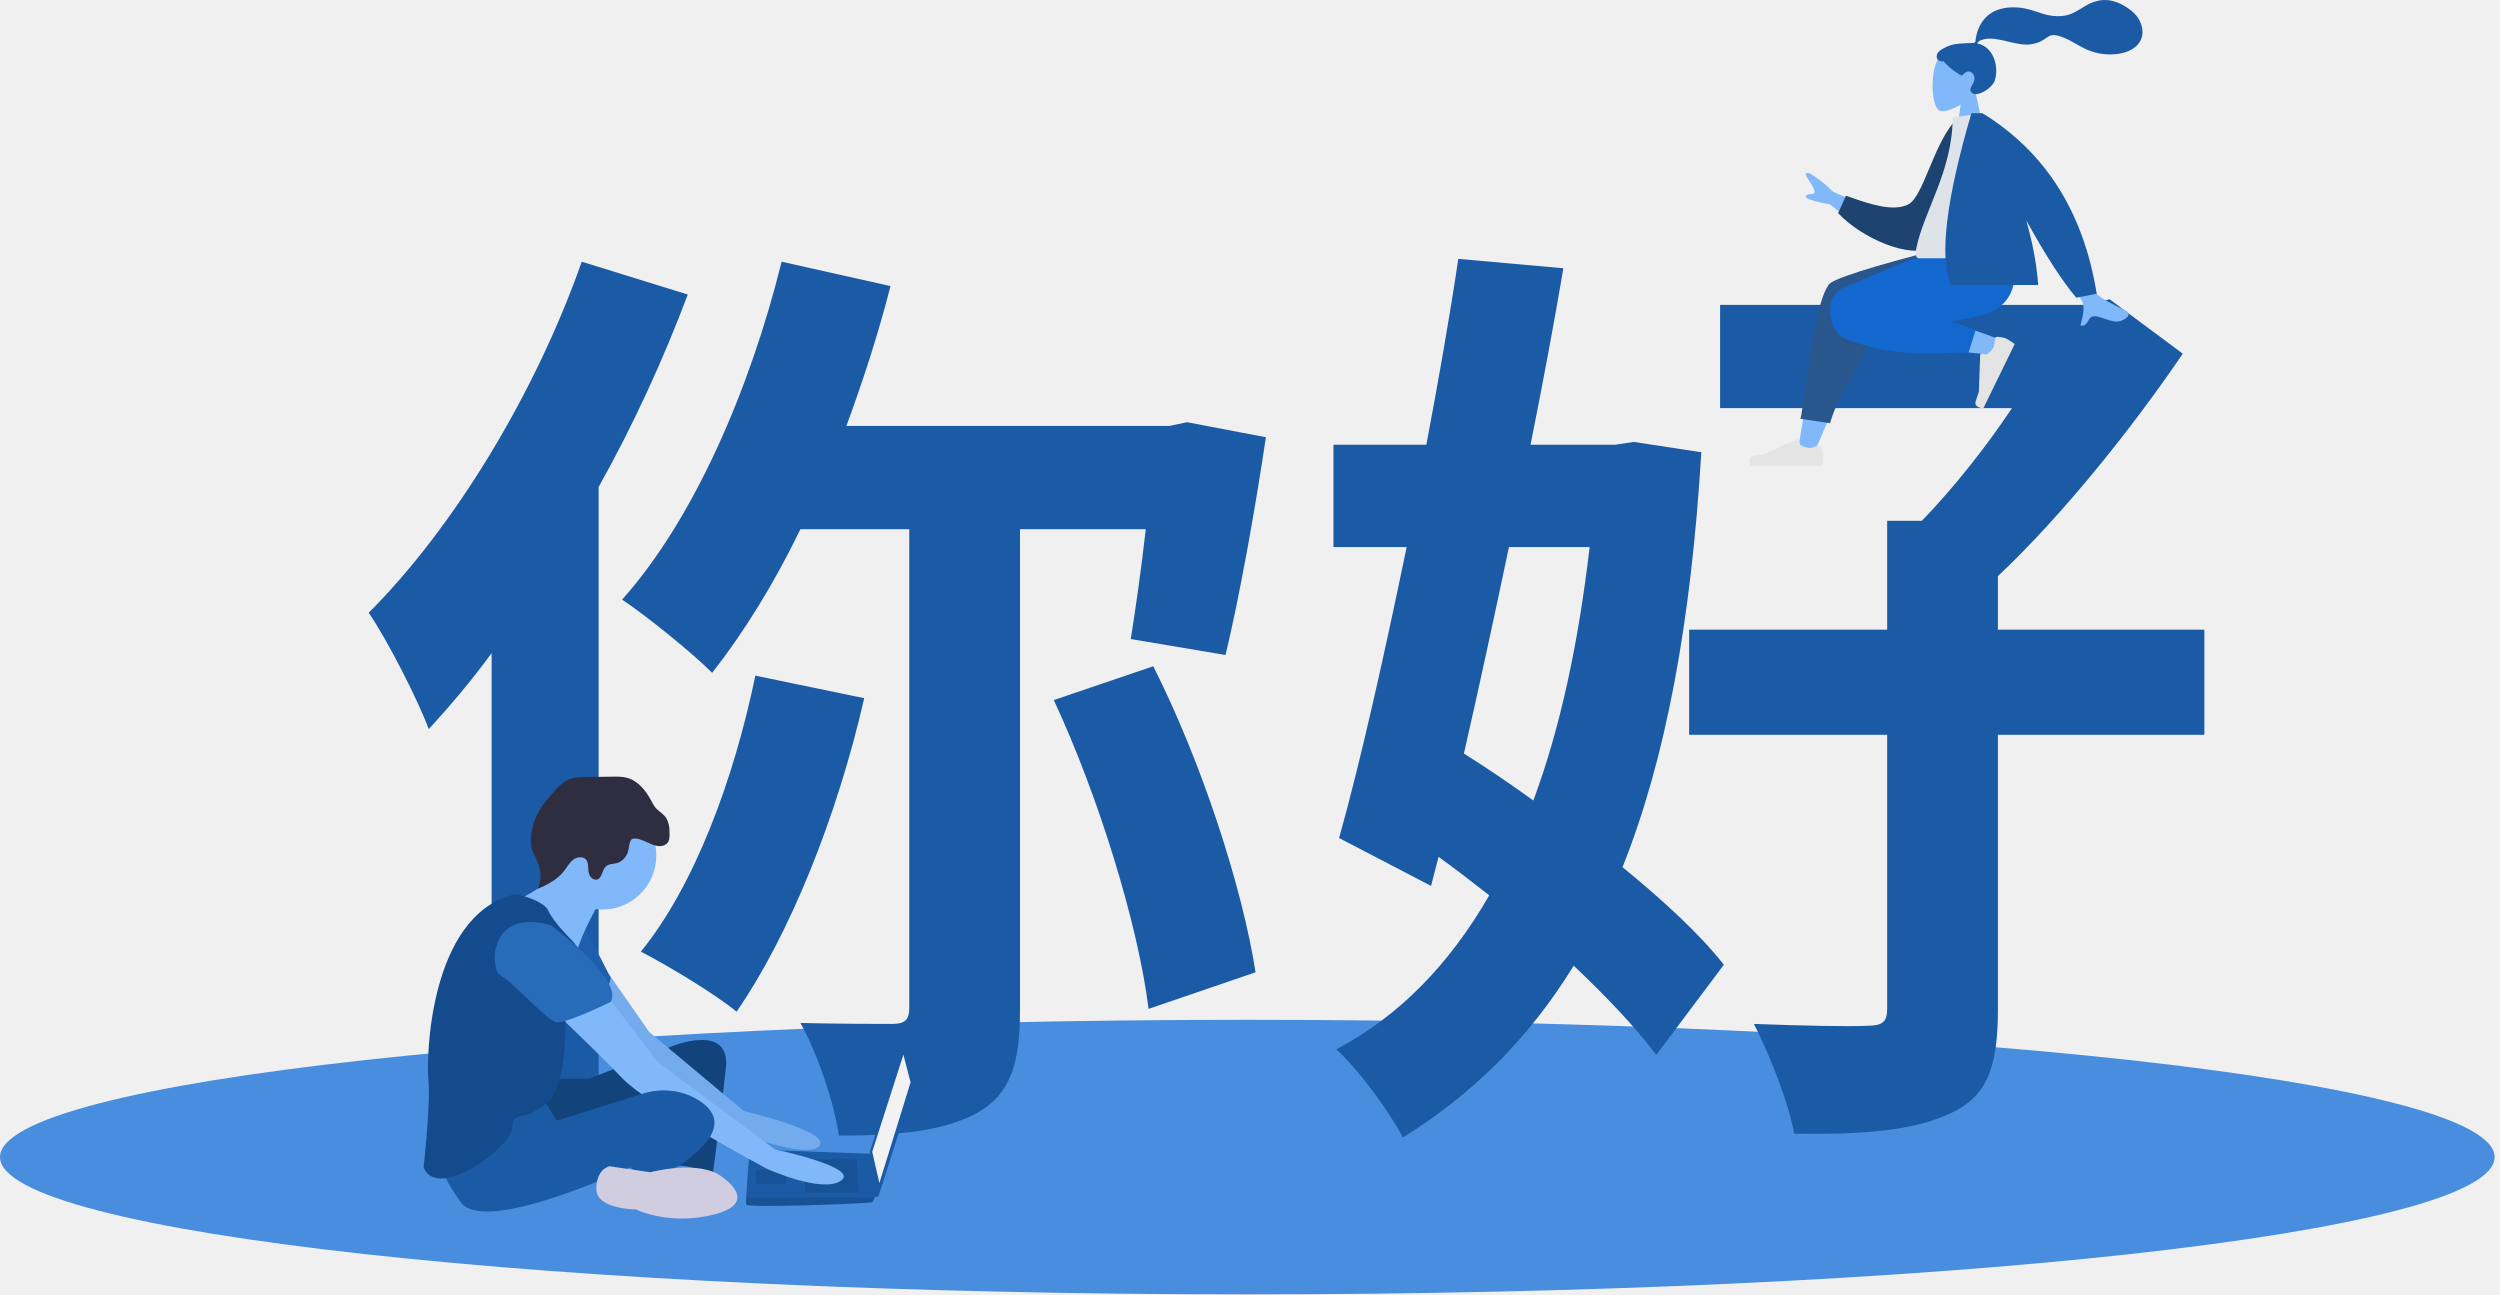
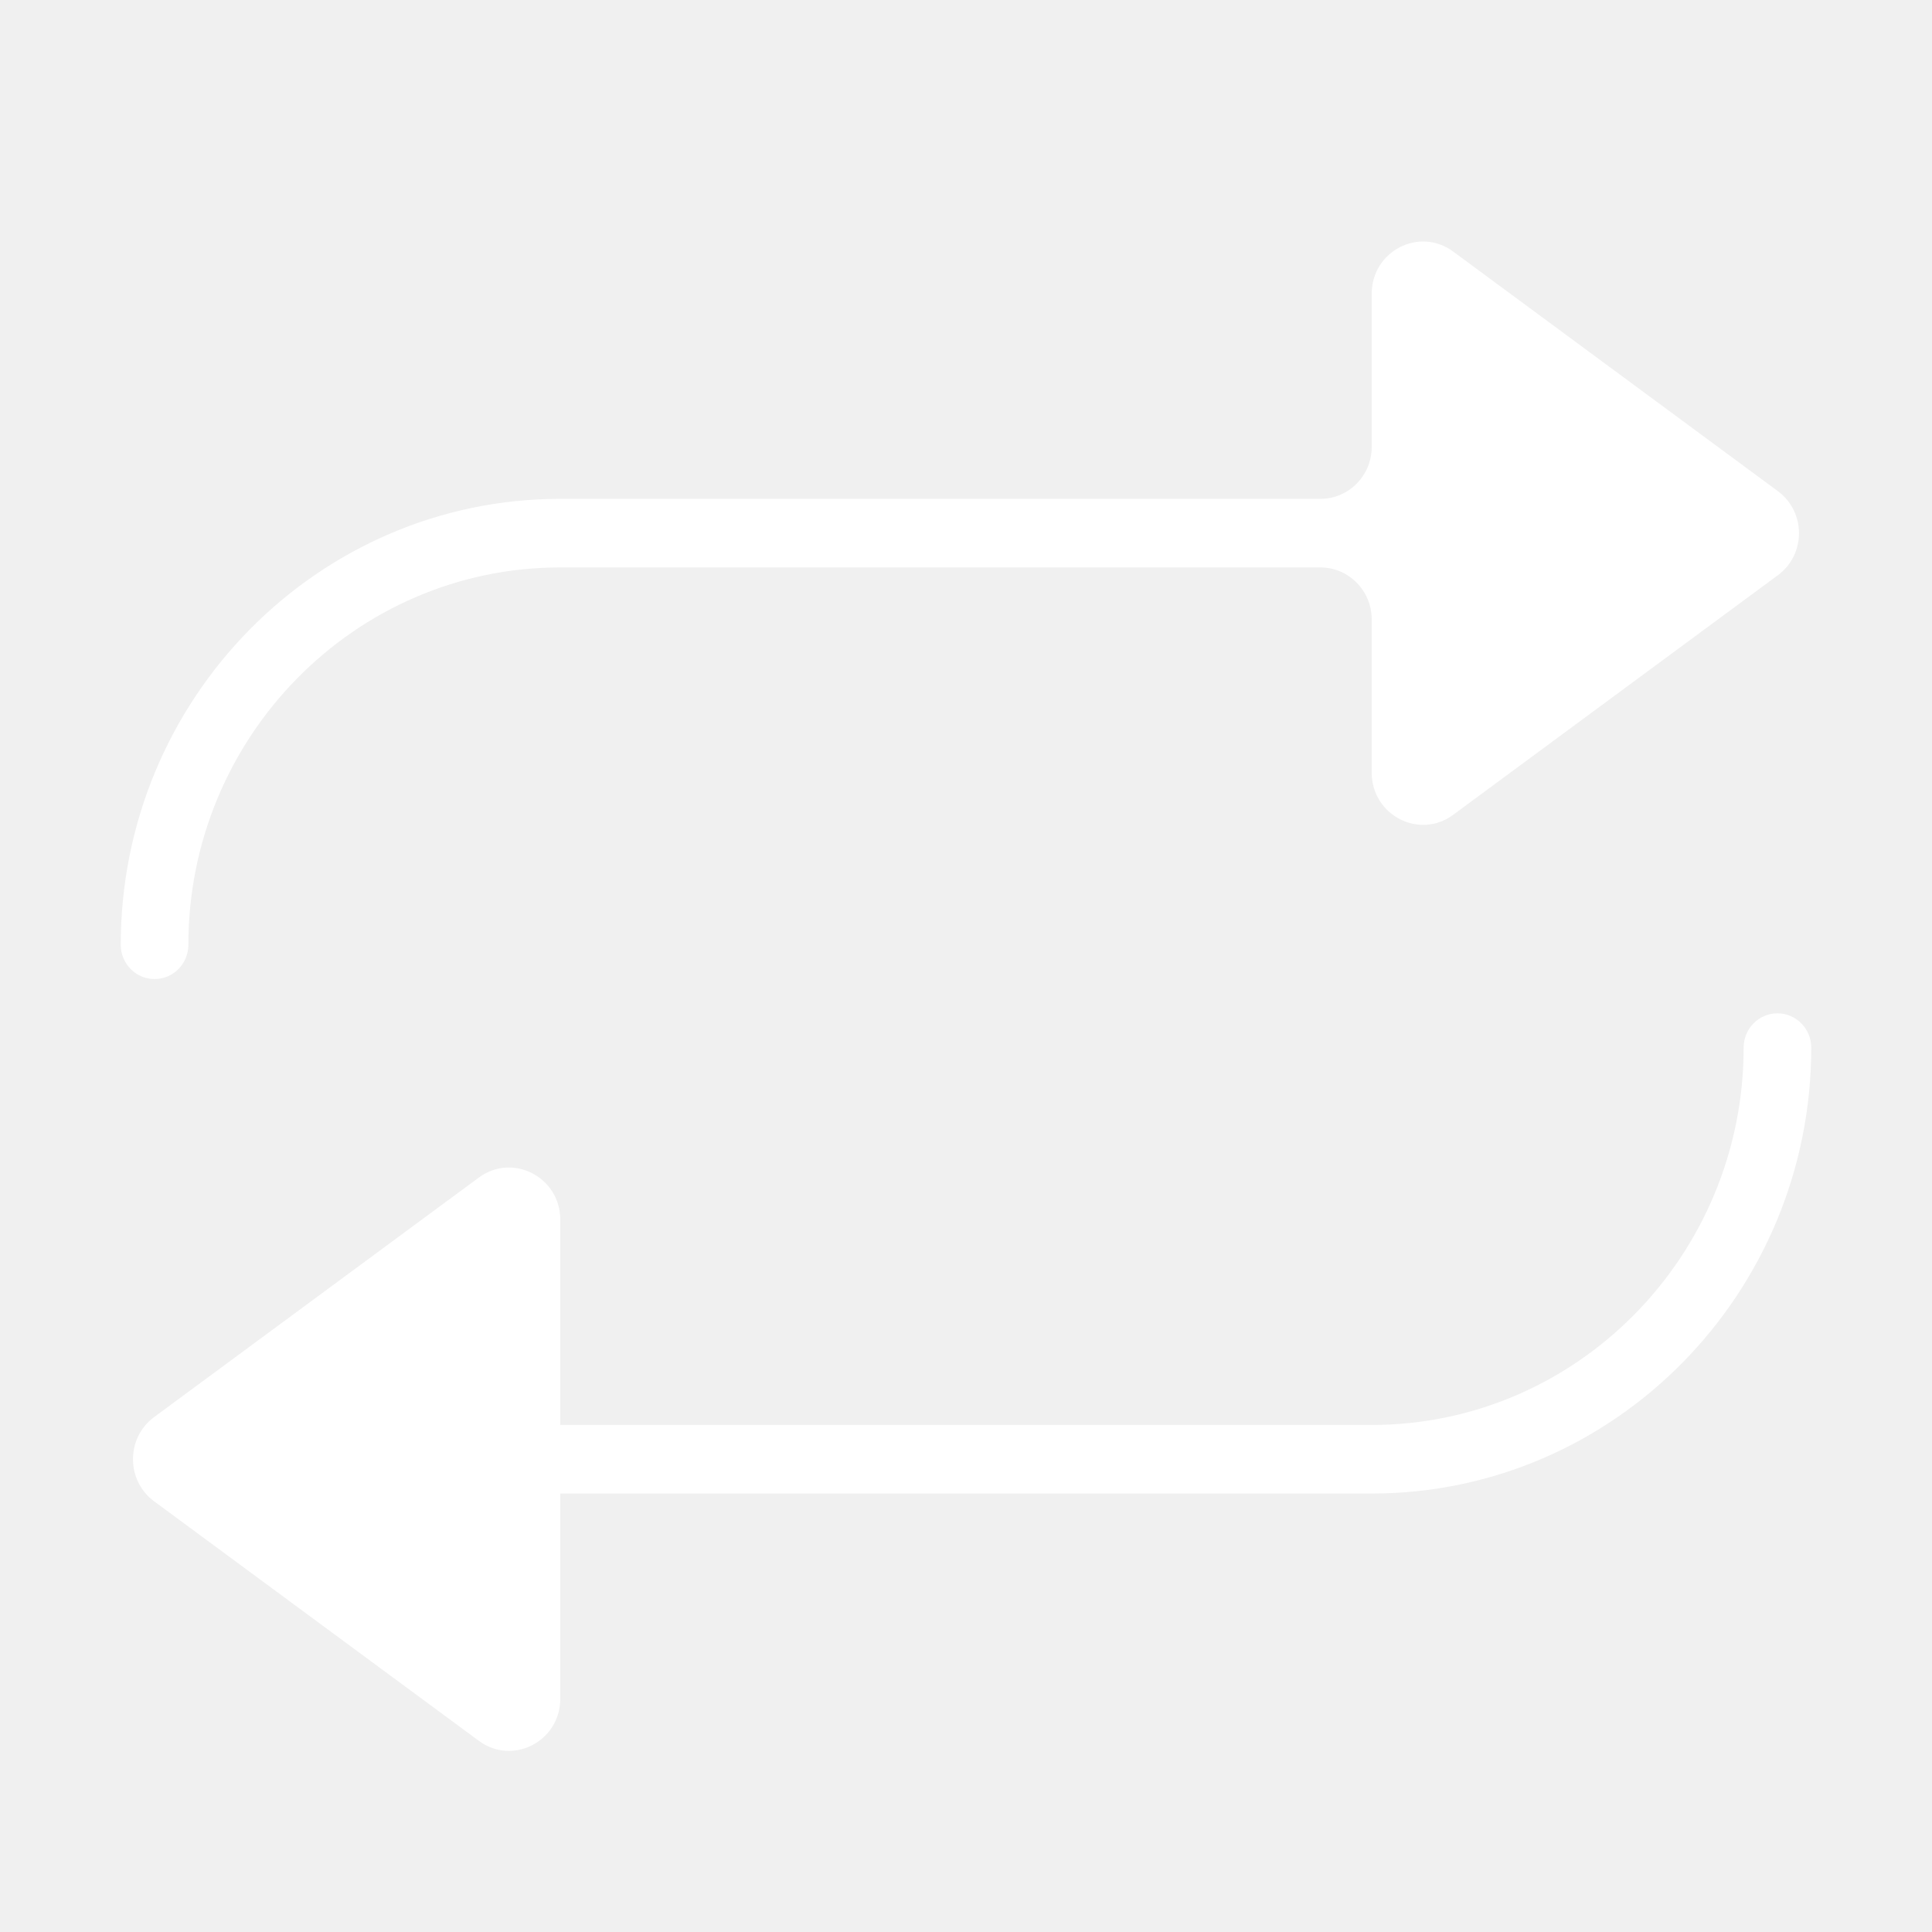
- <svg xmlns="http://www.w3.org/2000/svg" width="338" height="175" viewBox="0 0 338 175" fill="none">
-   <ellipse cx="168.636" cy="156.439" rx="168.636" ry="18.561" fill="#488DDE" />
-   <path d="M78.651 35.381C72.307 53.402 61.268 71.423 49.849 82.845C52.386 86.525 56.573 94.775 57.969 98.582C60.76 95.536 63.679 92.11 66.47 88.302V153.153H80.935V65.839C85.629 57.463 89.69 48.579 92.989 39.823L78.651 35.381ZM102.124 91.348C99.206 105.435 93.877 119.776 86.644 128.66C90.324 130.563 96.668 134.371 99.586 136.782C106.692 126.502 113.163 110.512 116.842 94.394L102.124 91.348ZM154.907 71.55C154.273 77.134 153.511 82.464 152.877 86.399L165.692 88.556C167.468 81.195 169.625 69.393 171.148 59.113L160.49 57.082L158.079 57.59H114.432C116.715 51.371 118.746 45.153 120.395 38.68L105.677 35.381C101.363 52.767 93.75 70.281 84.107 81.068C87.533 83.353 93.623 88.302 96.287 90.967C100.475 85.637 104.662 78.911 108.214 71.55H122.933V136.274C122.933 137.924 122.298 138.432 120.649 138.432C118.872 138.432 113.543 138.432 108.214 138.305C110.498 142.366 112.782 149.092 113.417 153.534C121.537 153.534 127.627 152.9 132.068 150.488C136.636 147.95 137.905 143.762 137.905 136.528V71.55H154.907ZM142.473 94.648C148.563 107.72 153.892 125.106 155.288 136.401L169.752 131.452C167.976 120.03 162.52 103.151 155.922 90.079L142.473 94.648Z" fill="#1B5BA6" />
-   <path d="M214.922 73.961C213.4 86.906 210.989 98.328 207.309 108.227C204.137 105.943 200.965 103.785 197.92 101.882C199.95 92.998 201.98 83.607 204.011 73.961H214.922ZM220.886 59.748L218.348 60.128H206.929C208.578 51.879 210.101 43.757 211.37 36.269L197.159 35C196.017 42.742 194.494 51.371 192.845 60.128H180.284V73.961H190.18C187.135 88.683 183.963 102.897 181.045 113.304L193.479 119.776L194.494 115.842C196.778 117.492 199.062 119.268 201.346 121.045C196.017 130.31 189.165 137.416 180.664 141.858C183.709 144.65 187.643 149.981 189.673 153.788C199.062 147.95 206.675 140.462 212.765 130.563C217.333 134.878 221.267 139.066 223.931 142.62L233.067 130.436C229.895 126.375 224.946 121.807 219.363 117.238C225.2 102.643 228.626 84.241 230.021 61.144L220.886 59.748ZM298.03 85.129H270.116V77.896C278.998 69.52 288.387 57.717 295.112 47.818L285.215 40.457L282.17 41.219H232.559V55.179H272.019C268.467 60.509 264.026 66.093 259.839 70.408H255.144V85.129H228.372V99.343H255.144V136.401C255.144 138.178 254.51 138.686 252.353 138.686C250.323 138.812 243.598 138.686 237.127 138.432C239.284 142.62 241.821 149.092 242.583 153.28C251.845 153.407 258.697 152.9 263.772 150.488C268.721 148.204 270.116 144.143 270.116 136.528V99.343H298.03V85.129Z" fill="#1B5BA6" />
-   <path fill-rule="evenodd" clip-rule="evenodd" d="M267.088 12.469C267.881 11.539 268.417 10.399 268.327 9.121C268.069 5.44 262.945 6.25 261.948 8.108C260.951 9.966 261.07 14.678 262.358 15.011C262.872 15.143 263.966 14.819 265.08 14.147L264.381 19.093H268.509L267.088 12.469Z" fill="#80B8FA" />
-   <path fill-rule="evenodd" clip-rule="evenodd" d="M264.301 5.966C264.845 5.877 266.31 5.816 266.58 5.816C266.753 5.816 266.94 5.855 267.042 5.697C267.126 5.567 267.096 5.347 267.121 5.197C267.15 5.022 267.191 4.849 267.232 4.677C267.351 4.186 267.53 3.72 267.782 3.282C268.253 2.46 268.943 1.816 269.814 1.442C270.776 1.028 271.864 0.934 272.899 1.018C274.006 1.107 275.009 1.473 276.054 1.817C277.05 2.145 278.094 2.274 279.136 2.114C280.186 1.952 280.979 1.383 281.865 0.843C282.771 0.29 283.807 -0.071 284.879 0.012C285.879 0.089 286.801 0.503 287.628 1.054C288.402 1.571 289.041 2.192 289.402 3.066C289.789 4.006 289.789 5.039 289.151 5.87C288.227 7.074 286.51 7.386 285.083 7.355C284.257 7.337 283.445 7.186 282.666 6.912C281.626 6.546 280.727 5.926 279.754 5.423C279.298 5.187 278.826 4.993 278.331 4.854C277.851 4.718 277.378 4.656 276.944 4.946C276.484 5.253 276.072 5.554 275.546 5.746C275.041 5.93 274.507 6.033 273.969 6.029C272.923 6.021 271.892 5.695 270.876 5.477C270.048 5.299 269.162 5.122 268.317 5.293C267.965 5.364 267.45 5.511 267.323 5.878C269.465 6.266 270.306 8.915 269.702 10.86C269.376 11.91 267.417 13.137 266.655 12.585C266.173 12.236 266.466 11.777 266.655 11.474C267.018 10.894 267.143 10.148 266.471 9.744C265.891 9.396 265.282 10.223 265.27 10.222C265.111 10.21 263.734 9.431 262.786 8.295C261.85 8.351 261.708 7.734 261.932 7.229C262.155 6.725 263.549 6.09 264.301 5.966Z" fill="#1B5BA6" />
-   <path fill-rule="evenodd" clip-rule="evenodd" d="M245.2 61.35C247.404 56.472 248.998 52.225 249.638 49.984C250.733 46.146 251.567 42.77 251.777 41.509C252.28 38.502 247.914 38.327 247.337 39.821C246.463 42.083 244.938 49.514 243.106 60.739L245.2 61.35ZM270.765 46.042C268.743 45.242 261.662 42.741 258.246 42.033C257.265 41.83 256.314 41.641 255.419 41.47C252.761 40.963 251.384 45.758 253.944 46.127C260.32 47.045 269.359 47.992 270.133 48.099C271.217 48.248 272.036 46.544 270.765 46.042Z" fill="#80B8FA" />
-   <path fill-rule="evenodd" clip-rule="evenodd" d="M253.787 40.151L264.725 34.583V33.37H263.424C252.843 36.067 247.435 37.795 247.202 38.555C247.2 38.563 247.198 38.571 247.196 38.579C247.19 38.586 247.185 38.593 247.18 38.6C245.083 41.484 243.827 55.565 243.415 56.619L247.433 57.219C248.97 51.518 253.888 47.547 253.758 40.72C253.793 40.52 253.802 40.33 253.787 40.151Z" fill="#29578D" />
-   <path fill-rule="evenodd" clip-rule="evenodd" d="M263.816 43.457C264.817 43.257 265.739 43.078 266.527 42.94C271.621 42.047 273.107 39.32 272.229 33.37H262.843C261.31 33.811 253.342 37.152 249.209 38.929C246.472 40.105 247.335 44.346 248.884 45.449C248.893 45.517 248.921 45.563 248.97 45.583C257.305 49.038 263.899 47.225 266.101 47.804L267.12 44.591L263.816 43.457Z" fill="#1268CE" />
-   <path fill-rule="evenodd" clip-rule="evenodd" d="M270.074 45.531C270.62 45.583 271.007 45.665 271.237 45.777C271.515 45.913 271.9 46.158 272.389 46.511C272.231 46.835 270.814 49.742 268.136 55.231C267.276 55.093 266.936 54.764 267.114 54.247C267.293 53.73 267.436 53.298 267.546 52.952L267.716 48.017C267.719 47.922 267.799 47.848 267.894 47.851C267.895 47.851 267.897 47.852 267.898 47.852L268.657 47.899C269.089 47.55 269.373 47.234 269.511 46.952C269.623 46.722 269.685 46.36 269.697 45.865L269.697 45.865C269.701 45.675 269.859 45.525 270.049 45.529C270.057 45.529 270.065 45.53 270.074 45.531Z" fill="#E4E4E4" />
-   <path fill-rule="evenodd" clip-rule="evenodd" d="M246.203 60.446C246.396 60.959 246.492 61.344 246.492 61.599C246.492 61.909 246.44 62.362 246.337 62.957C245.977 62.957 242.743 62.957 236.635 62.957C236.383 62.123 236.528 61.673 237.072 61.607C237.615 61.54 238.066 61.48 238.425 61.427L242.935 59.417C243.021 59.378 243.123 59.417 243.162 59.504C243.162 59.505 243.163 59.507 243.164 59.508L243.454 60.211C243.956 60.446 244.365 60.563 244.679 60.563C244.935 60.563 245.288 60.46 245.738 60.254L245.738 60.254C245.91 60.175 246.115 60.25 246.194 60.423C246.197 60.431 246.2 60.438 246.203 60.446Z" fill="#E4E4E4" />
-   <path fill-rule="evenodd" clip-rule="evenodd" d="M254.06 28.66L247.828 25.923C246.736 24.835 245.681 24.008 244.665 23.442C244.361 23.345 243.841 23.316 244.395 24.126C244.949 24.935 245.496 25.811 245.275 26.095C245.053 26.379 244.412 26.066 244.158 26.527C243.989 26.835 245.071 27.203 247.402 27.631L252.07 31.21L254.06 28.66ZM279.259 29.414L275.734 30.113C279.279 36.72 281.18 40.221 281.437 40.617C282.016 41.509 281.476 43.144 281.276 44.005C282.528 44.296 282.034 42.412 283.618 42.806C285.063 43.164 286.289 44.086 287.637 42.843C287.802 42.691 287.924 42.213 287.359 41.968C285.951 41.358 283.872 40.216 283.534 39.772C283.075 39.168 281.649 35.715 279.259 29.414Z" fill="#80B8FA" />
-   <path fill-rule="evenodd" clip-rule="evenodd" d="M266.154 16.226L264.666 15.971C261.427 19.114 260.105 26.664 257.946 27.663C255.904 28.608 253.011 27.694 249.571 26.459L248.518 28.813C251.643 32.194 258.301 35.05 260.999 33.42C265.314 30.813 266.31 21.5 266.154 16.226Z" fill="#1D4370" />
-   <path fill-rule="evenodd" clip-rule="evenodd" d="M272.638 34.919C266.674 34.919 262.287 34.919 259.477 34.919C258.875 34.919 258.989 34.05 259.076 33.612C260.079 28.555 263.996 23.103 263.996 15.904L267.792 15.309C270.932 20.359 272.018 26.577 272.638 34.919Z" fill="#DDE3E9" />
-   <path fill-rule="evenodd" clip-rule="evenodd" d="M273.95 29.798C276.633 34.638 278.889 38.122 280.716 40.251L283.475 39.711C281.698 28.69 276.552 20.556 268.037 15.309H267.352L266.534 15.309C263.126 26.926 262.186 34.667 263.715 38.531H275.562C275.375 35.703 274.774 32.714 273.95 29.798H273.95Z" fill="#1B5BA6" />
-   <path d="M75.111 145.839H79.651L90.841 141.461C90.841 141.461 98.787 138.218 98.138 144.38C97.489 150.542 96.354 158.812 96.354 158.812C96.354 158.812 92.787 157.191 90.841 157.677C88.895 158.164 90.192 147.785 90.192 147.785C90.192 147.785 74.3 155.407 72.84 154.434C71.381 153.461 71.057 146.65 71.057 146.65L75.111 145.839Z" fill="#114077" />
-   <path opacity="0.1" d="M75.111 145.839H79.651L90.841 141.461C90.841 141.461 98.787 138.218 98.138 144.38C97.489 150.542 96.354 158.812 96.354 158.812C96.354 158.812 92.787 157.191 90.841 157.677C88.895 158.164 90.192 147.785 90.192 147.785C90.192 147.785 74.3 155.407 72.84 154.434C71.381 153.461 71.057 146.65 71.057 146.65L75.111 145.839Z" fill="#1B5BA6" />
-   <path d="M82.264 131.62L87.76 139.515L100.57 150.218C100.57 150.218 112.408 152.974 110.787 154.92C109.165 156.866 99.273 152.974 99.273 152.974C99.273 152.974 84.516 142.272 84.03 141.461C83.543 140.65 78.192 133.028 78.192 133.028L82.264 131.62Z" fill="#72AAEB" />
-   <path opacity="0.1" d="M82.264 131.62L87.76 139.515L100.57 150.218C100.57 150.218 112.408 152.974 110.787 154.92C109.165 156.866 99.273 152.974 99.273 152.974C99.273 152.974 84.516 142.272 84.03 141.461C83.543 140.65 78.192 133.028 78.192 133.028L82.264 131.62Z" fill="#80B8FA" />
-   <path d="M79.003 125.244L82.57 132.217C82.57 132.217 81.759 135.623 80.462 135.947C79.165 136.272 73.651 131.731 73.651 131.731L79.003 125.244Z" fill="#1C5EAB" />
-   <path opacity="0.1" d="M79.003 125.244L82.57 132.217C82.57 132.217 81.759 135.623 80.462 135.947C79.165 136.272 73.651 131.731 73.651 131.731L79.003 125.244Z" fill="#276BB9" />
-   <path d="M122.526 142.229L123.58 146.576C123.591 146.624 123.59 146.675 123.574 146.723L118.794 161.661C118.775 161.721 118.736 161.772 118.684 161.806C118.632 161.84 118.57 161.855 118.509 161.849C118.447 161.843 118.389 161.816 118.345 161.772C118.3 161.729 118.272 161.671 118.265 161.609L117.604 155.79C117.6 155.751 117.604 155.712 117.616 155.675L122.004 142.209C122.022 142.152 122.058 142.104 122.107 142.07C122.155 142.036 122.213 142.019 122.272 142.021C122.331 142.024 122.388 142.045 122.434 142.083C122.48 142.12 122.512 142.171 122.526 142.229Z" fill="#1B5BA6" />
-   <path d="M122.138 142.596L123.111 146.326L118.895 159.947L117.922 155.731L122.138 142.596Z" fill="#F2F2F2" />
-   <path d="M100.895 162.866C101.057 163.353 117.76 162.704 117.922 162.542C118.063 162.339 118.183 162.122 118.279 161.893C118.431 161.569 118.571 161.245 118.571 161.245L117.922 155.994L101.381 155.407C101.381 155.407 100.968 159.857 100.883 161.893C100.862 162.407 100.862 162.769 100.895 162.866Z" fill="#1B5BA6" />
-   <path opacity="0.1" d="M115.814 156.704L116.138 161.245H108.841V156.704H115.814Z" fill="black" />
-   <path opacity="0.1" d="M106.408 158.164L106.452 158.155L106.246 160.11H102.192V158.164H106.408Z" fill="black" />
-   <path opacity="0.1" d="M100.895 162.866C101.057 163.353 117.76 162.704 117.922 162.542C118.063 162.339 118.183 162.122 118.279 161.893H100.883C100.862 162.407 100.862 162.769 100.895 162.866Z" fill="black" />
-   <path d="M81.435 122.974C85.465 122.974 88.733 119.707 88.733 115.677C88.733 111.647 85.465 108.379 81.435 108.379C77.405 108.379 74.138 111.647 74.138 115.677C74.138 119.707 77.405 122.974 81.435 122.974Z" fill="#80B8FA" />
-   <path d="M80.949 122.163C80.949 122.163 78.516 126.379 78.03 128.65C77.543 130.92 70.732 124.109 70.732 124.109L69.841 121.758C69.841 121.758 76.246 118.758 75.759 116.325C75.273 113.893 80.949 122.163 80.949 122.163Z" fill="#80B8FA" />
-   <path d="M82.246 134.812L88.895 143.569L104.787 155.407C104.787 155.407 116.3 157.839 113.706 159.623C111.111 161.407 103.651 158.001 103.651 158.001C103.651 158.001 87.597 149.407 84.192 145.839C80.786 142.272 74.462 136.271 74.462 136.271L82.246 134.812Z" fill="#80B8FA" />
-   <path d="M73.327 148.434L75.273 151.515L86.886 147.861C89.435 147.059 92.229 147.354 94.489 148.778C96.516 150.055 97.814 152.082 94.895 155.082C89.057 161.082 85.165 157.839 85.165 157.839C85.165 157.839 65.543 167.083 62.3 162.542C59.056 158.001 58.894 155.731 58.894 155.731C58.894 155.731 71.381 147.947 73.327 148.434Z" fill="#1B5BA6" />
-   <path d="M97.651 159.137C97.651 159.137 102.841 162.542 96.678 164.164C90.516 165.785 85.976 163.515 85.976 163.515C85.976 163.515 80.624 163.515 80.624 160.758C80.624 158.001 82.408 157.677 82.408 157.677L87.922 158.488C87.922 158.488 94.57 156.704 97.651 159.137Z" fill="#D0CDE1" />
-   <path d="M87.422 113.841C87.918 114.062 88.411 114.325 88.951 114.389C89.491 114.453 90.106 114.265 90.361 113.785C90.499 113.525 90.515 113.22 90.521 112.927C90.541 112.036 90.477 111.073 89.912 110.384C89.553 109.946 89.029 109.669 88.657 109.241C88.391 108.935 88.213 108.563 88.023 108.205C87.3 106.847 86.229 105.542 84.742 105.15C84.12 104.987 83.469 104.995 82.826 105.004L79.08 105.057C78.474 105.065 77.858 105.075 77.278 105.251C76.072 105.615 75.194 106.629 74.39 107.599C73.788 108.325 73.185 109.058 72.734 109.885C72.086 111.092 71.759 112.445 71.783 113.815C71.778 114.166 71.823 114.516 71.918 114.855C72.028 115.165 72.165 115.466 72.326 115.753C73.029 117.133 73.446 118.856 72.655 120.187C74.029 119.626 75.389 118.89 76.296 117.714C76.701 117.188 77.019 116.572 77.56 116.186C78.1 115.801 78.981 115.767 79.328 116.333C79.447 116.563 79.509 116.817 79.507 117.076C79.532 117.501 79.531 117.942 79.712 118.328C79.892 118.714 80.321 119.026 80.731 118.91C81.438 118.711 81.37 117.628 81.914 117.135C82.327 116.762 82.964 116.833 83.494 116.663C84.113 116.466 84.576 115.93 84.841 115.337C85.042 114.887 85.039 113.708 85.419 113.464C85.896 113.158 86.98 113.644 87.422 113.841Z" fill="#2F2E41" />
-   <path d="M69.261 120.989C69.589 120.901 69.935 120.902 70.263 120.991C71.304 121.271 73.637 122.01 74.138 123.136C74.786 124.596 77.057 126.866 77.057 126.866C77.057 126.866 80.138 129.947 79.489 132.055C78.841 134.163 76.408 136.596 76.408 136.596C76.408 136.596 77.057 146.65 73.813 149.245C70.57 151.839 69.273 150.055 69.273 152.488C69.273 154.92 59.219 162.542 57.273 157.839C57.273 157.839 58.246 149.082 57.921 146.001C57.602 142.965 58.07 124.018 69.261 120.989Z" fill="#134B8C" />
-   <path d="M74.462 125.082C74.462 125.082 84.354 132.38 82.57 135.461C82.57 135.461 76.57 138.38 75.273 138.217C73.976 138.055 68.948 132.38 67.651 131.893C66.354 131.407 65.705 122.65 74.462 125.082Z" fill="#276BB9" />
+ <svg xmlns="http://www.w3.org/2000/svg" width="20" height="20" viewBox="0 0 20 20" fill="none">
+   <g mask="url(#mask0_670_12)">
+     <path d="M1.6 10.135C1.794 10.135 1.95 9.976 1.95 9.78C1.95 7.627 3.677 5.874 5.8 5.874H13.669C13.962 5.874 14.2 6.116 14.2 6.413V7.999C14.2 8.439 14.693 8.694 15.043 8.435L18.404 5.955C18.696 5.74 18.696 5.299 18.404 5.084L15.043 2.604C14.693 2.345 14.2 2.599 14.2 3.04V4.626C14.2 4.923 13.962 5.164 13.669 5.164H5.8C3.291 5.164 1.25 7.235 1.25 9.78C1.25 9.976 1.406 10.135 1.6 10.135Z" fill="white" />
+     <path d="M18.4 10.49C18.206 10.49 18.05 10.649 18.05 10.845C18.05 12.998 16.323 14.751 14.2 14.751H5.8V12.626C5.8 12.186 5.308 11.931 4.957 12.19L1.595 14.67C1.304 14.885 1.304 15.326 1.595 15.541L4.957 18.021C5.308 18.28 5.8 18.026 5.8 17.585V15.461H14.2C16.709 15.461 18.75 13.39 18.75 10.845C18.75 10.649 18.593 10.49 18.4 10.49Z" fill="white" />
+   </g>
</svg>
